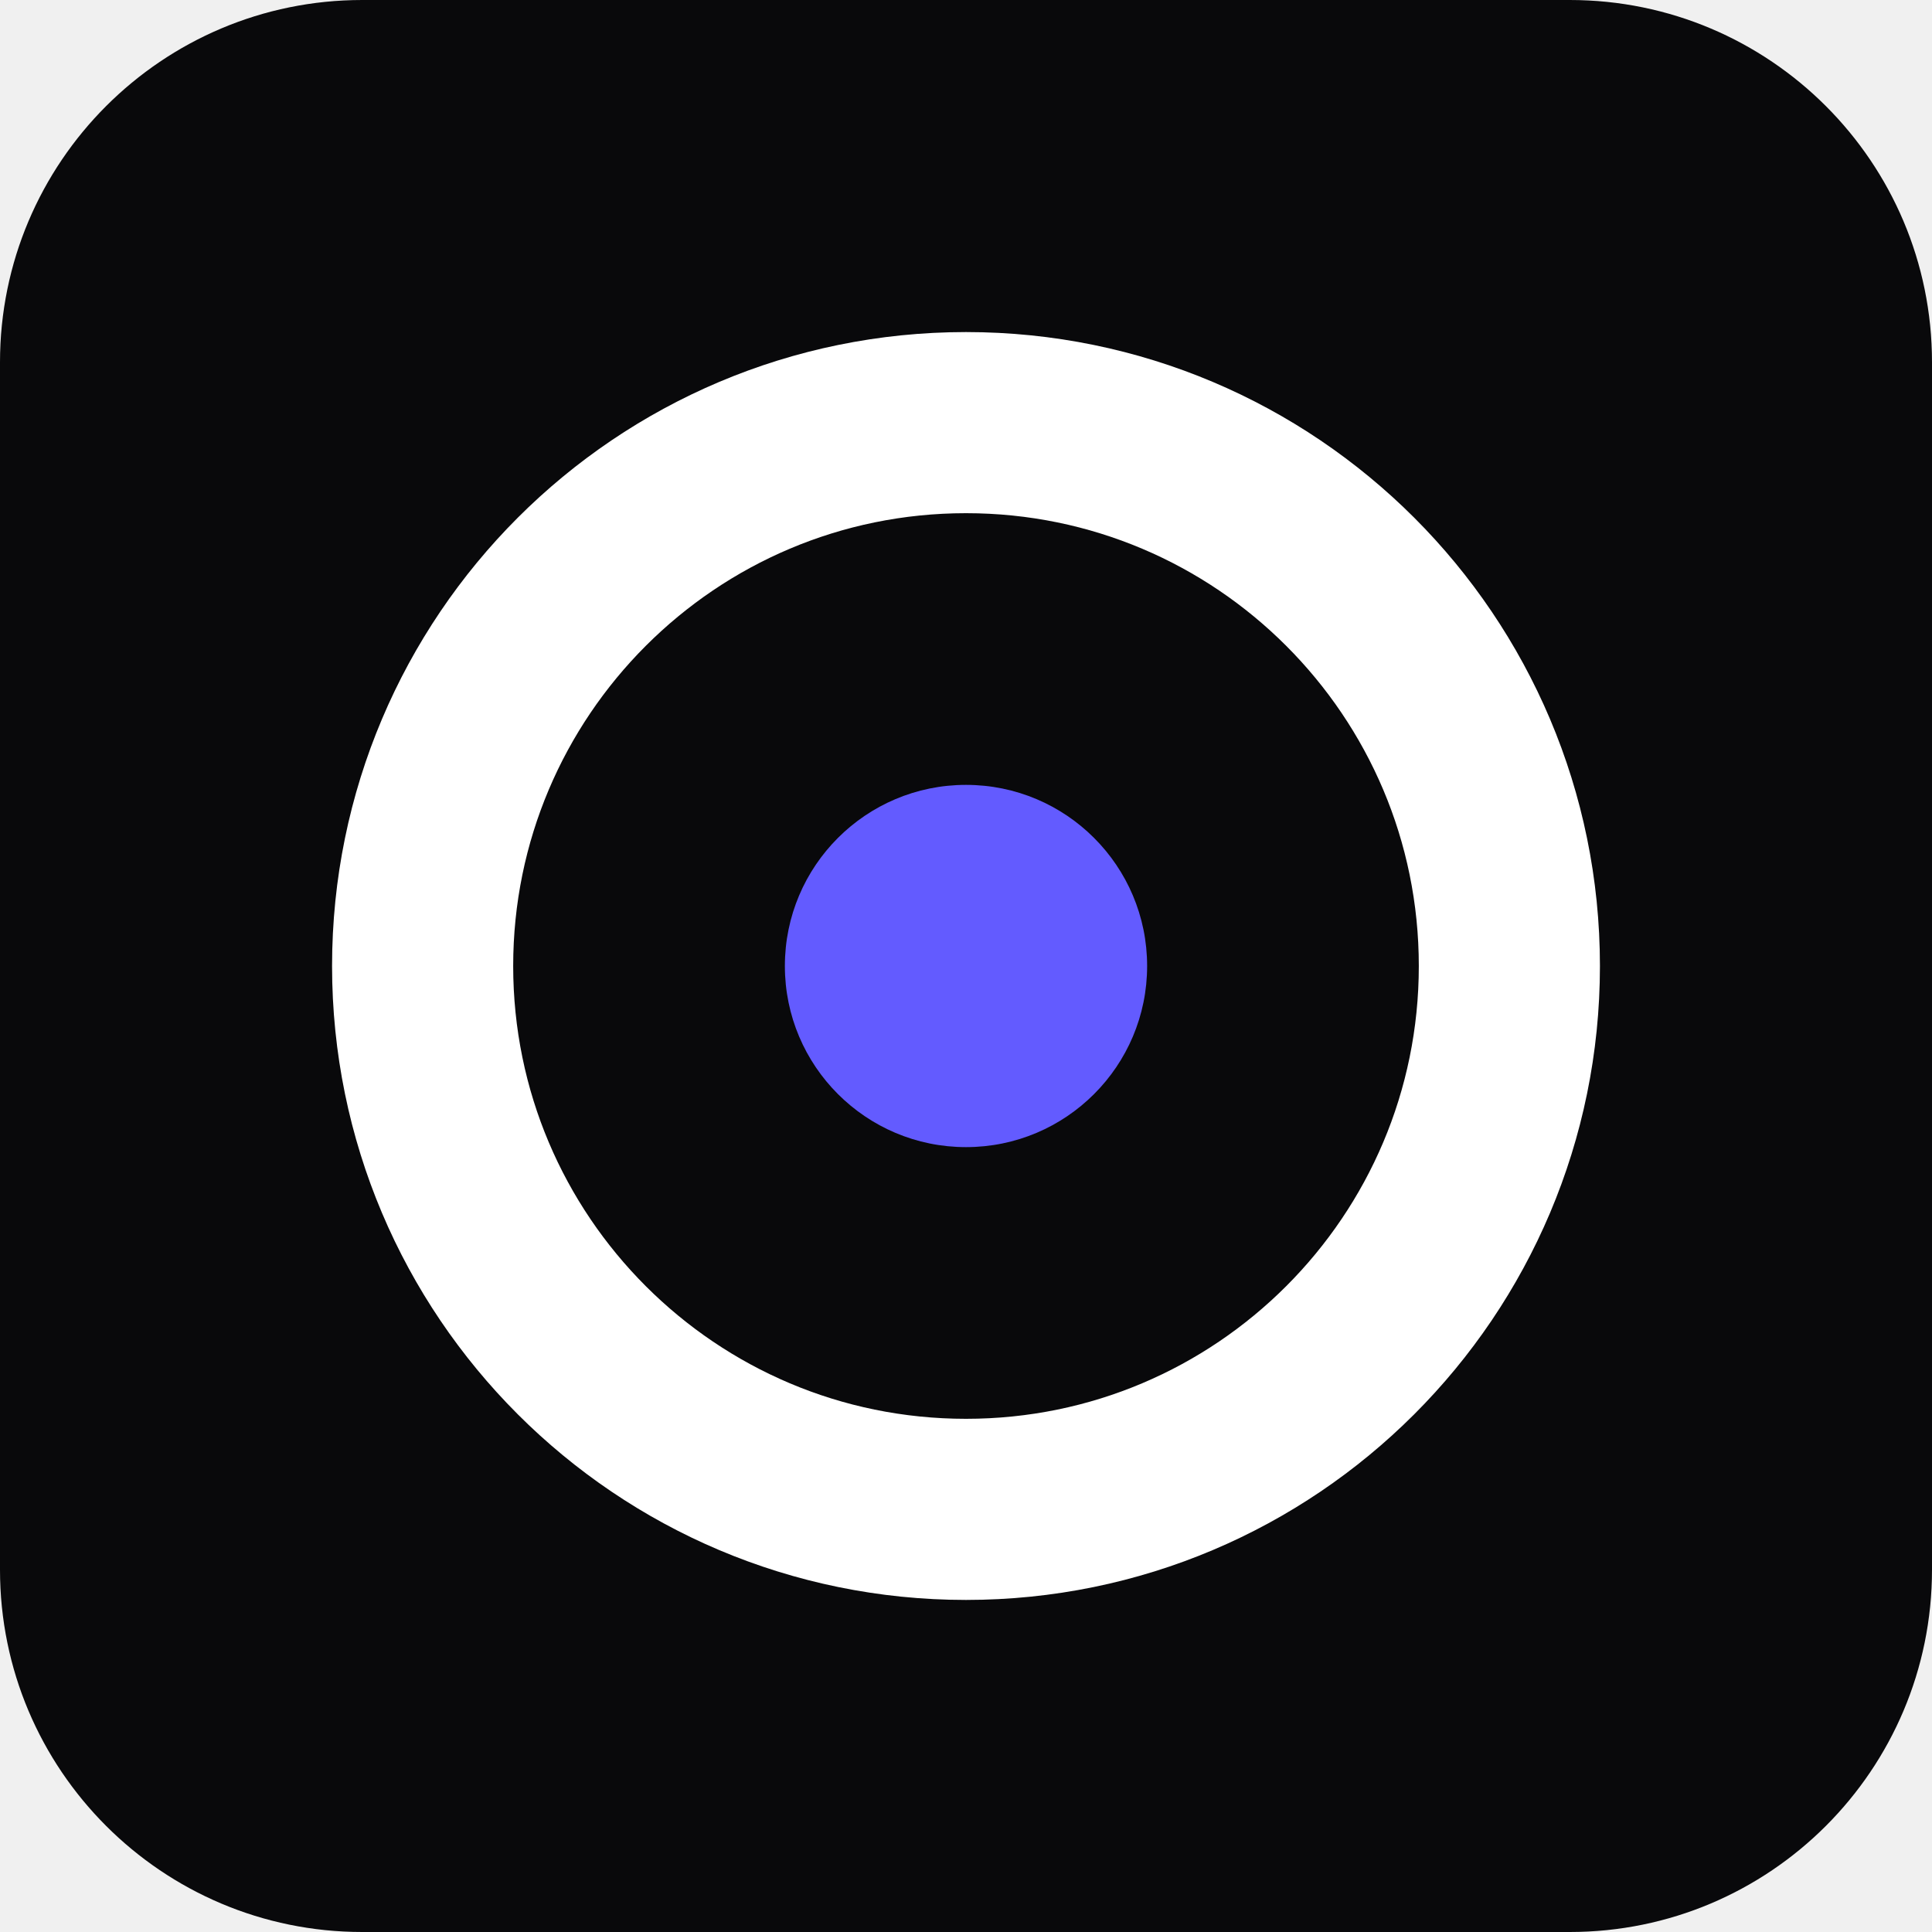
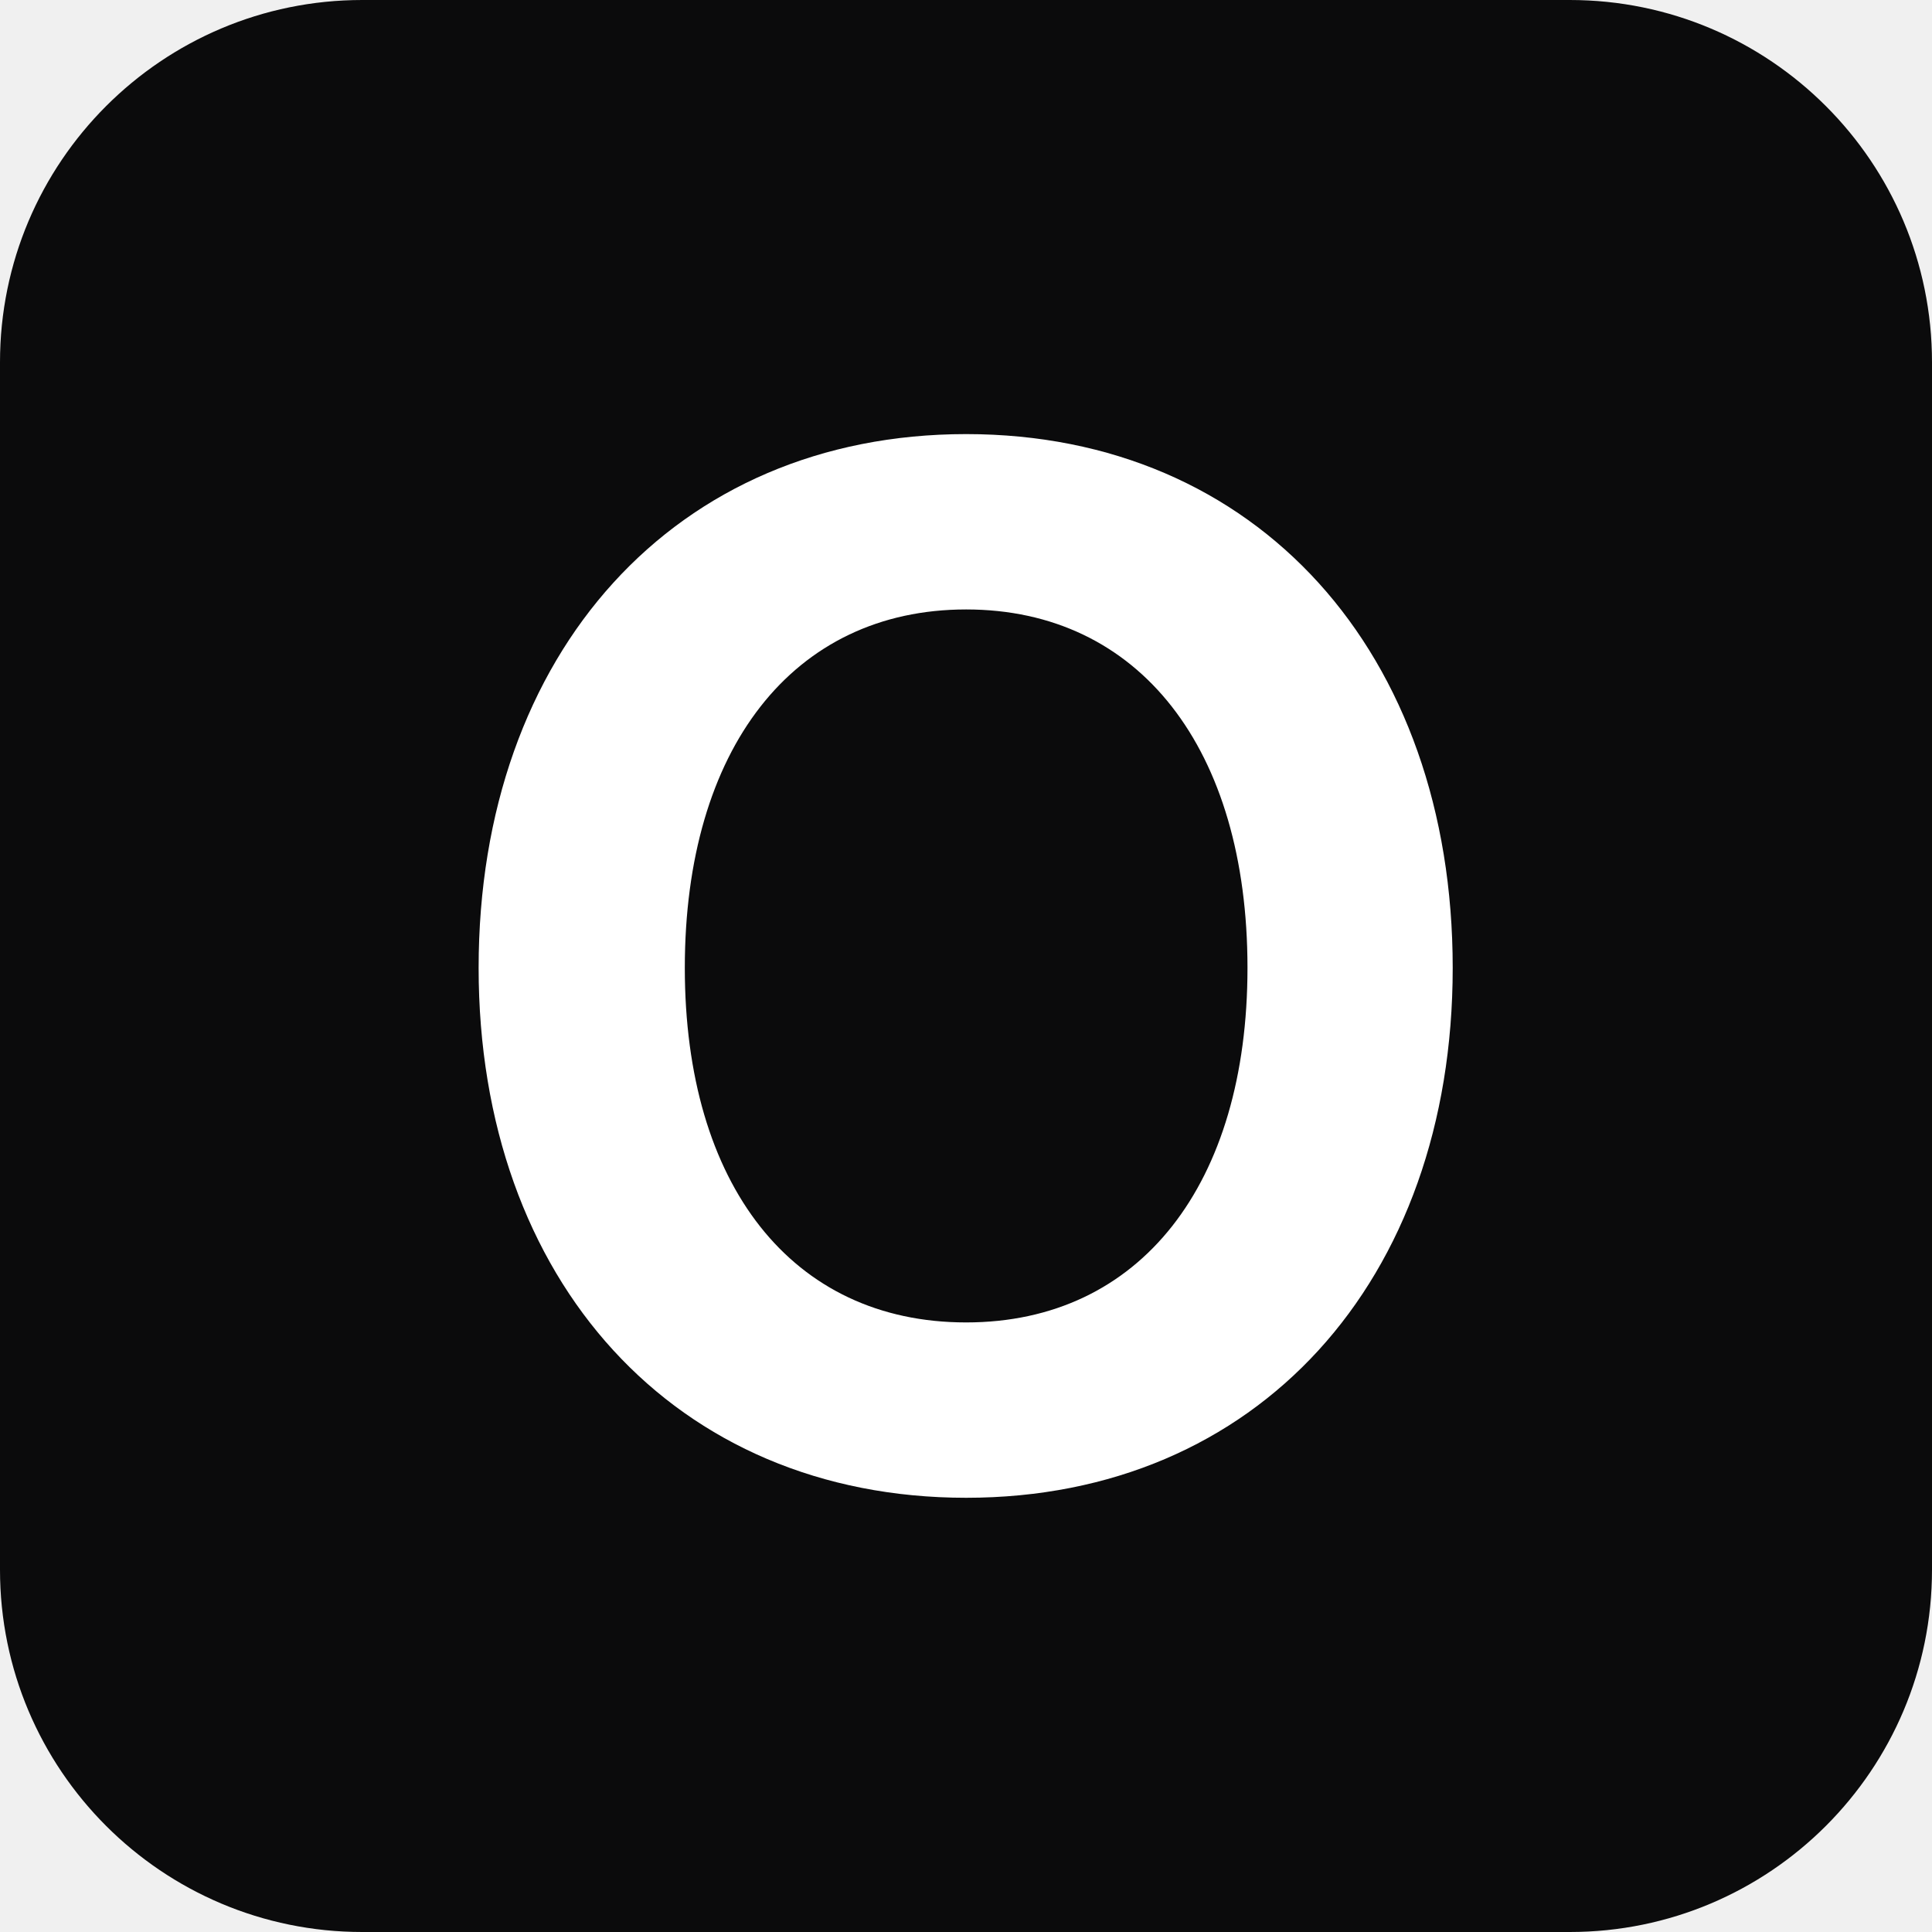
- <svg xmlns="http://www.w3.org/2000/svg" viewBox="0 0 512 512">
-   <rect width="512" height="512" rx="96" fill="#09090b" />
-   <circle cx="256" cy="256" r="144" fill="none" stroke="#ffffff" stroke-width="48" />
-   <circle cx="256" cy="256" r="48" fill="#635BFF" />
+ <svg xmlns="http://www.w3.org/2000/svg" viewBox="0 0 384 384" width="384" height="384">
+   <rect width="384" height="384" rx="72.0" fill="#0B0B0C" />
+   <path d="M573 -24C875 -24 1078 201 1078 526C1078 853 875 1080 573 1080C271 1080 67 853 67 526C67 201 271 -24 573 -24ZM573 158C392 158 281 301 281 526C281 753 393 898 573 898C753 898 865 753 865 526C865 302 754 158 573 158Z" transform="translate(82.3,293.1) scale(.1915,-.1915)" fill="#FFFFFF" />
</svg>
